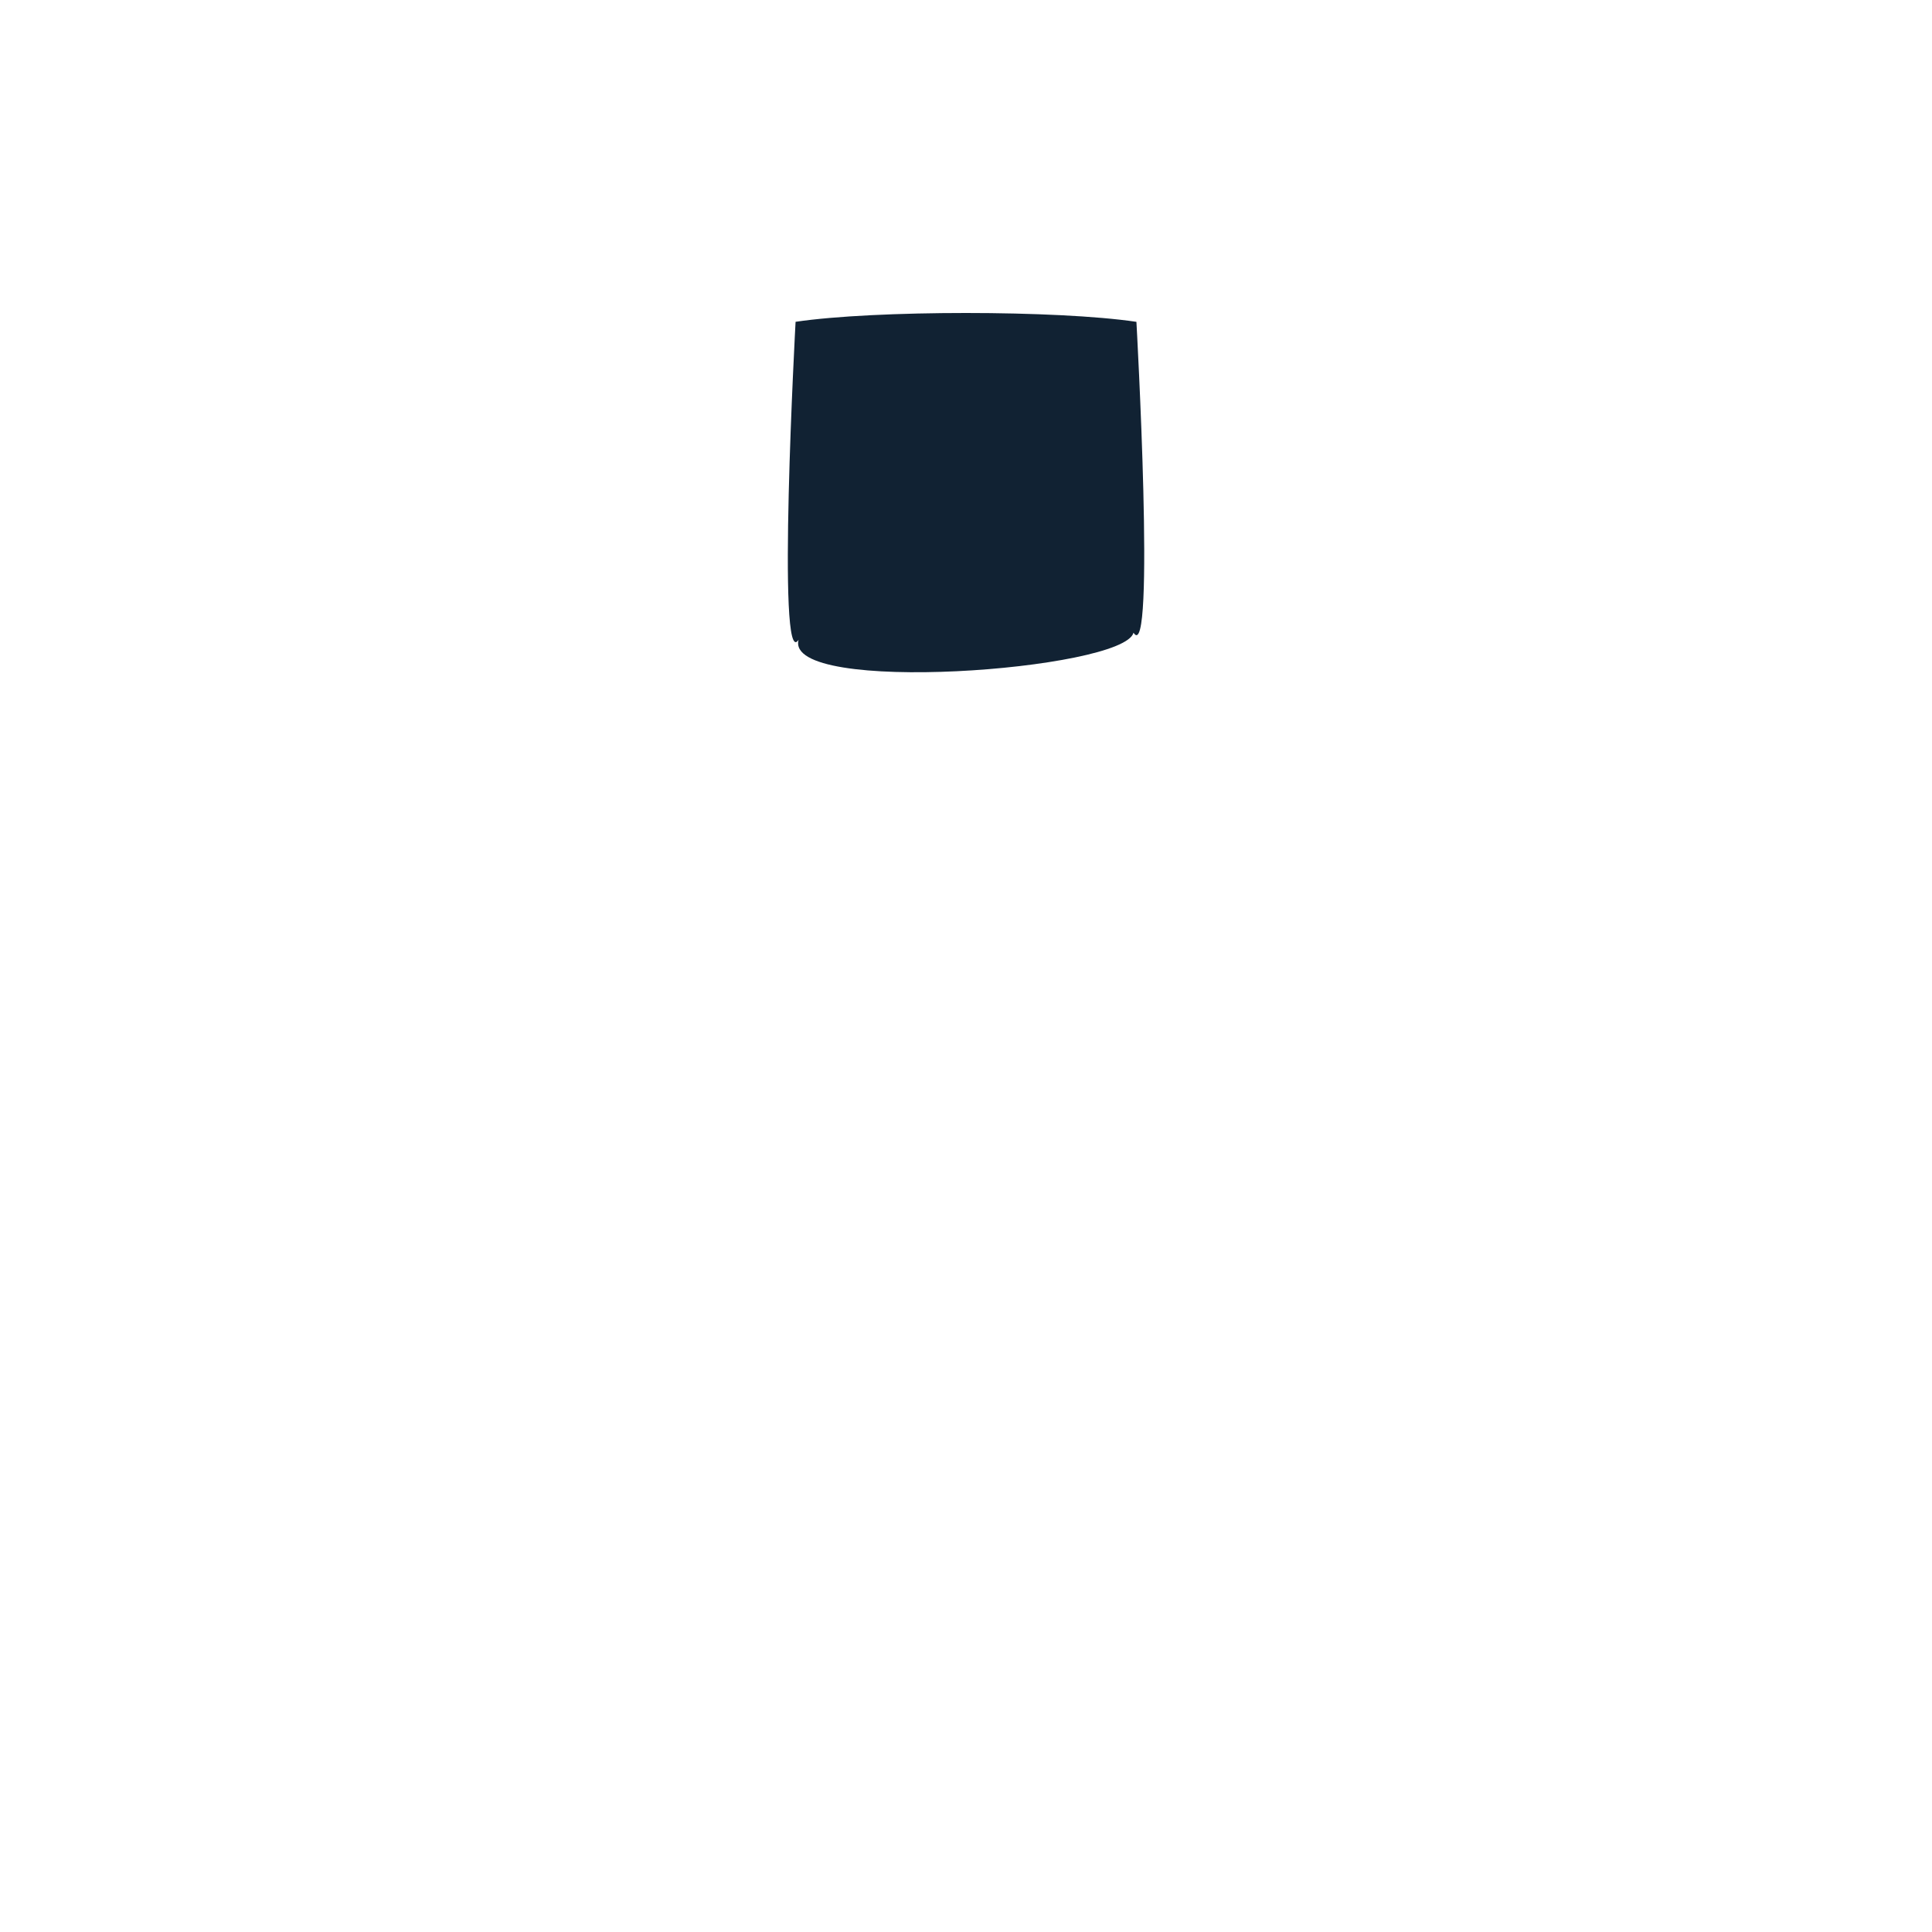
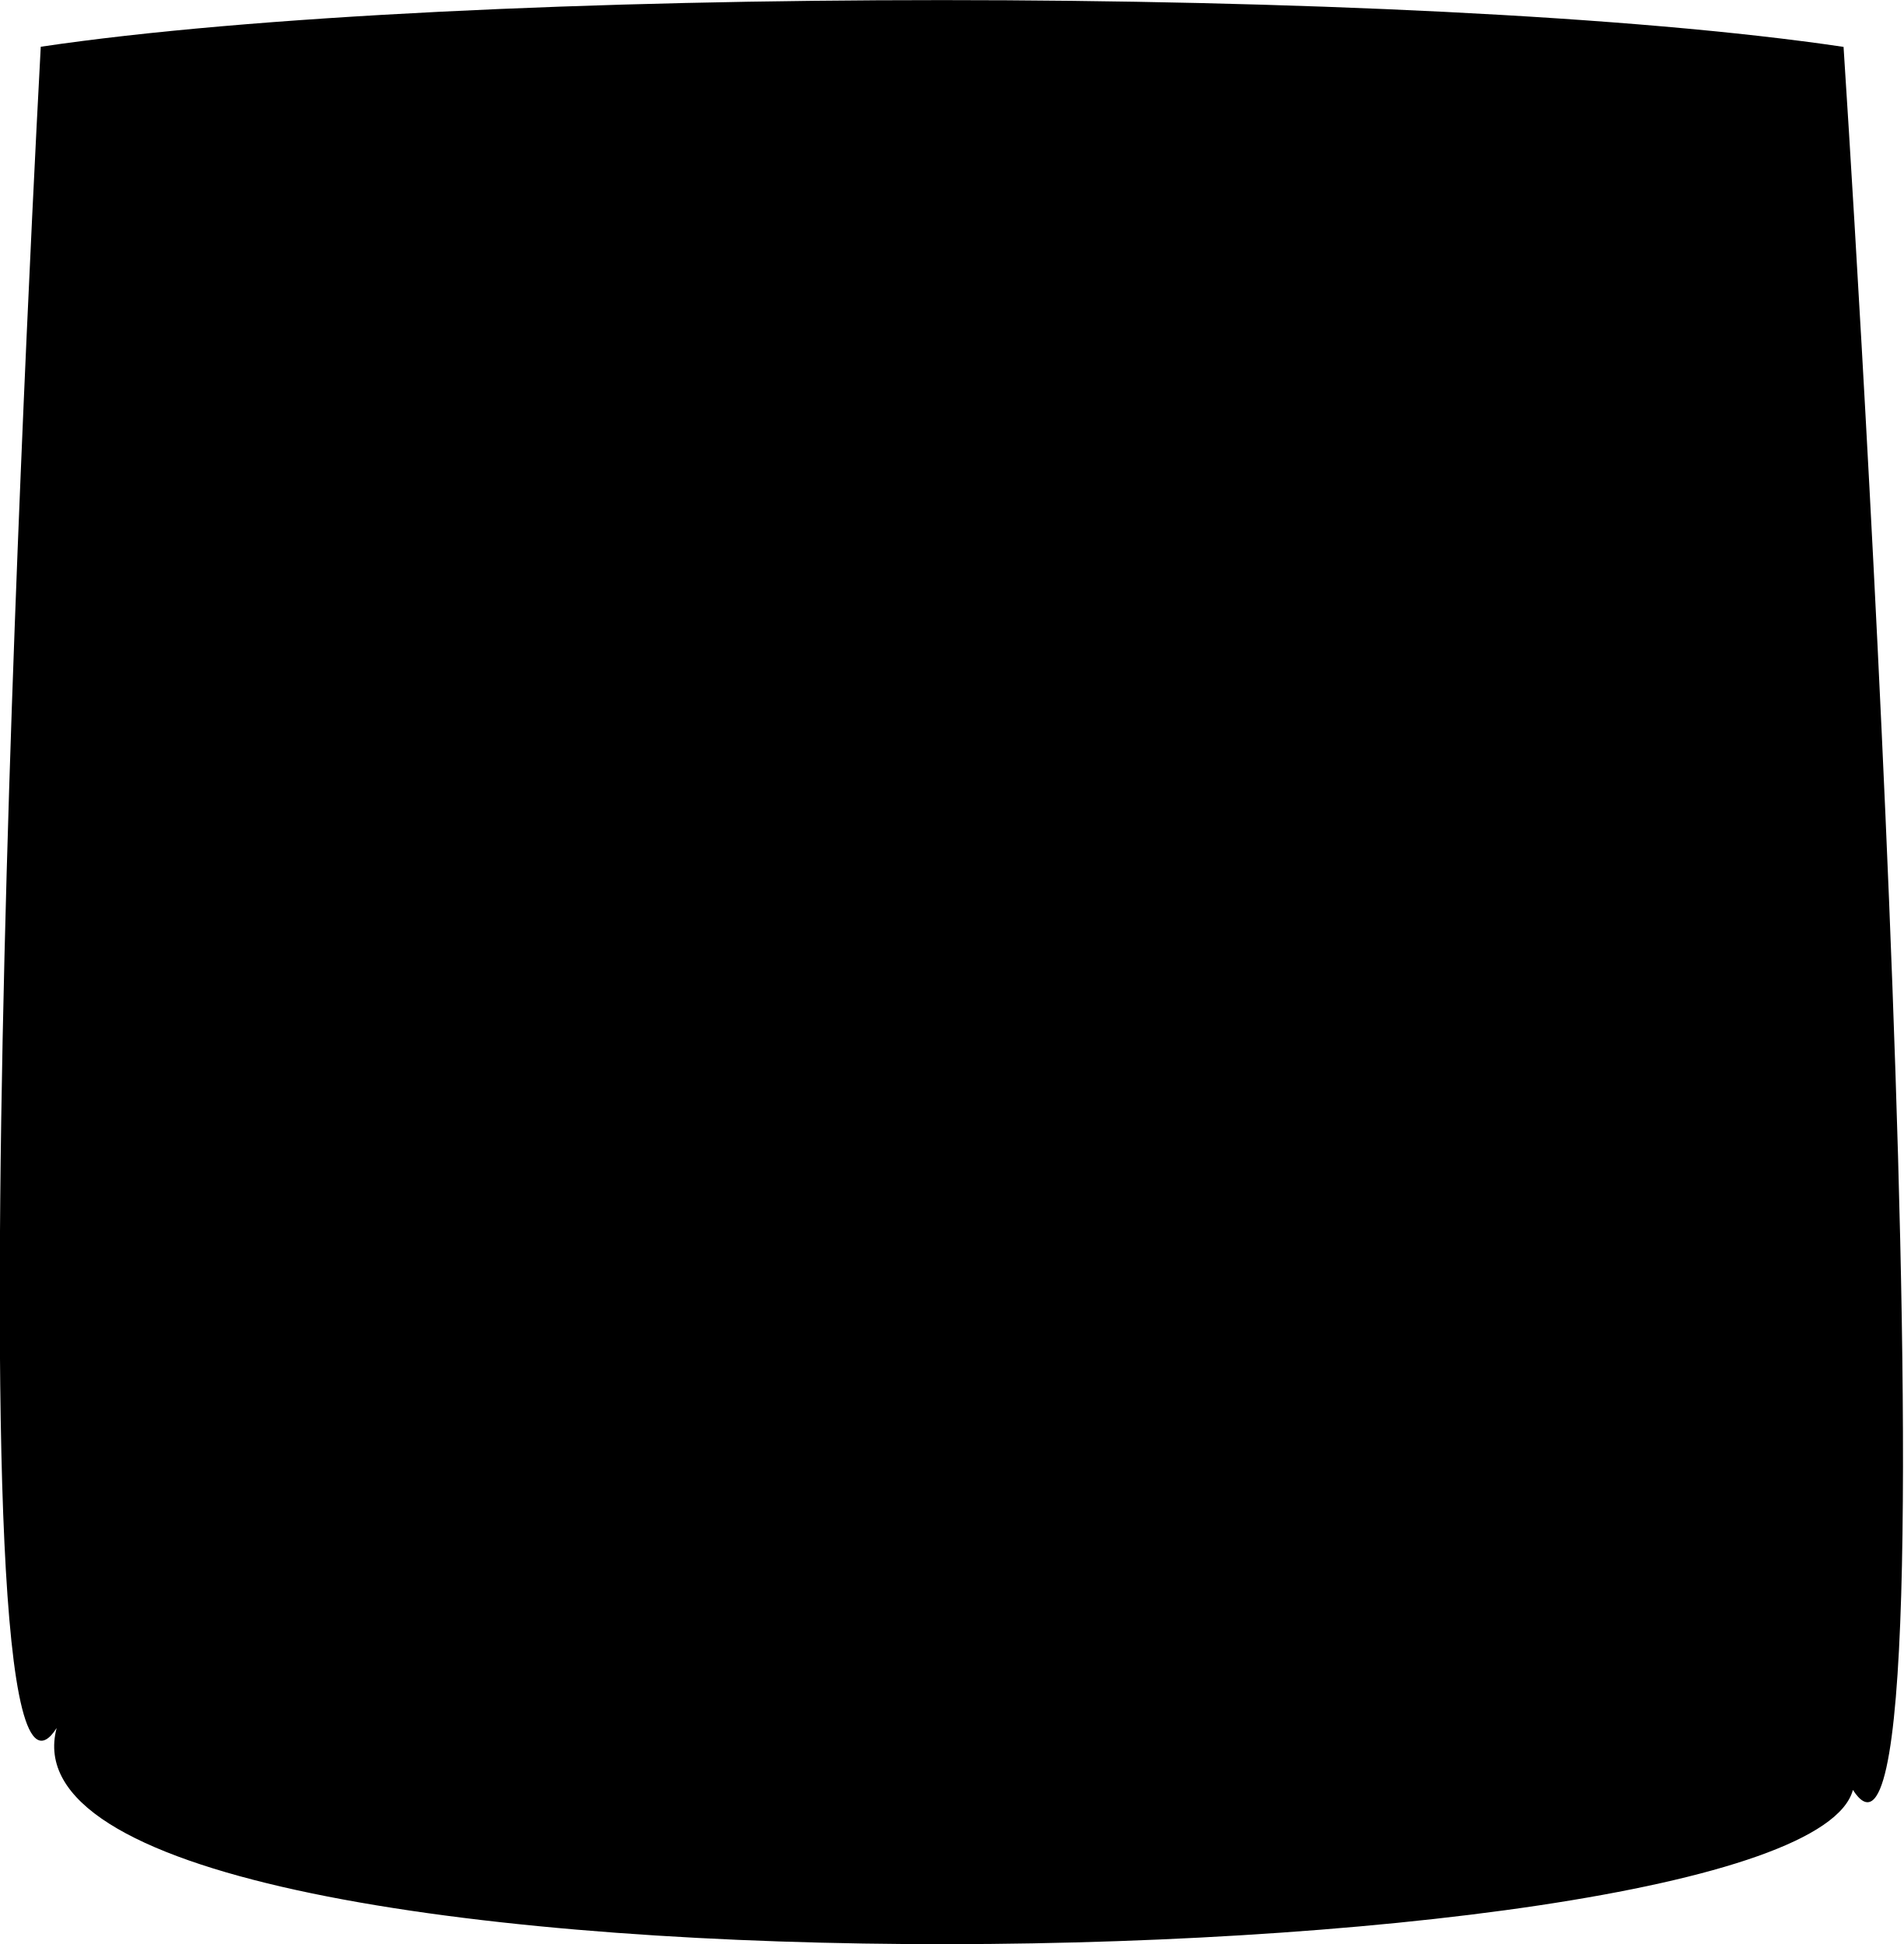
- <svg xmlns="http://www.w3.org/2000/svg" width="500" height="500" fill="#123" version="1.1" id="Capa_1" viewBox="0 0 206.326 206.326" xml:space="preserve">
-   <g id="SVGRepo_iconCarrier">
+ <svg xmlns="http://www.w3.org/2000/svg" viewBox="212.82 113.99 38.43 39.26">
+   <g id="g-1" transform="matrix(1, 0, 0, 1, 128.6799, 80.56709)">
    <g>
      <g>
-         <path d="M 85.284 68.321 C 83.694 74.284 119.984 71.575 121.052 67.571 C 123.433 71.276 121.363 34.37 121.363 34.37 C 112.912 33.112 93.418 33.109 84.963 34.367 C 84.963 34.367 82.903 72.026 85.284 68.321 Z" />
+         <path d="M 85.284 68.321 C 83.694 74.284 120.484 73.575 121.552 69.571 C 123.933 73.276 121.363 34.37 121.363 34.37 C 112.912 33.112 93.418 33.109 84.963 34.367 C 84.963 34.367 82.903 72.026 85.284 68.321 Z" />
      </g>
    </g>
  </g>
</svg>
